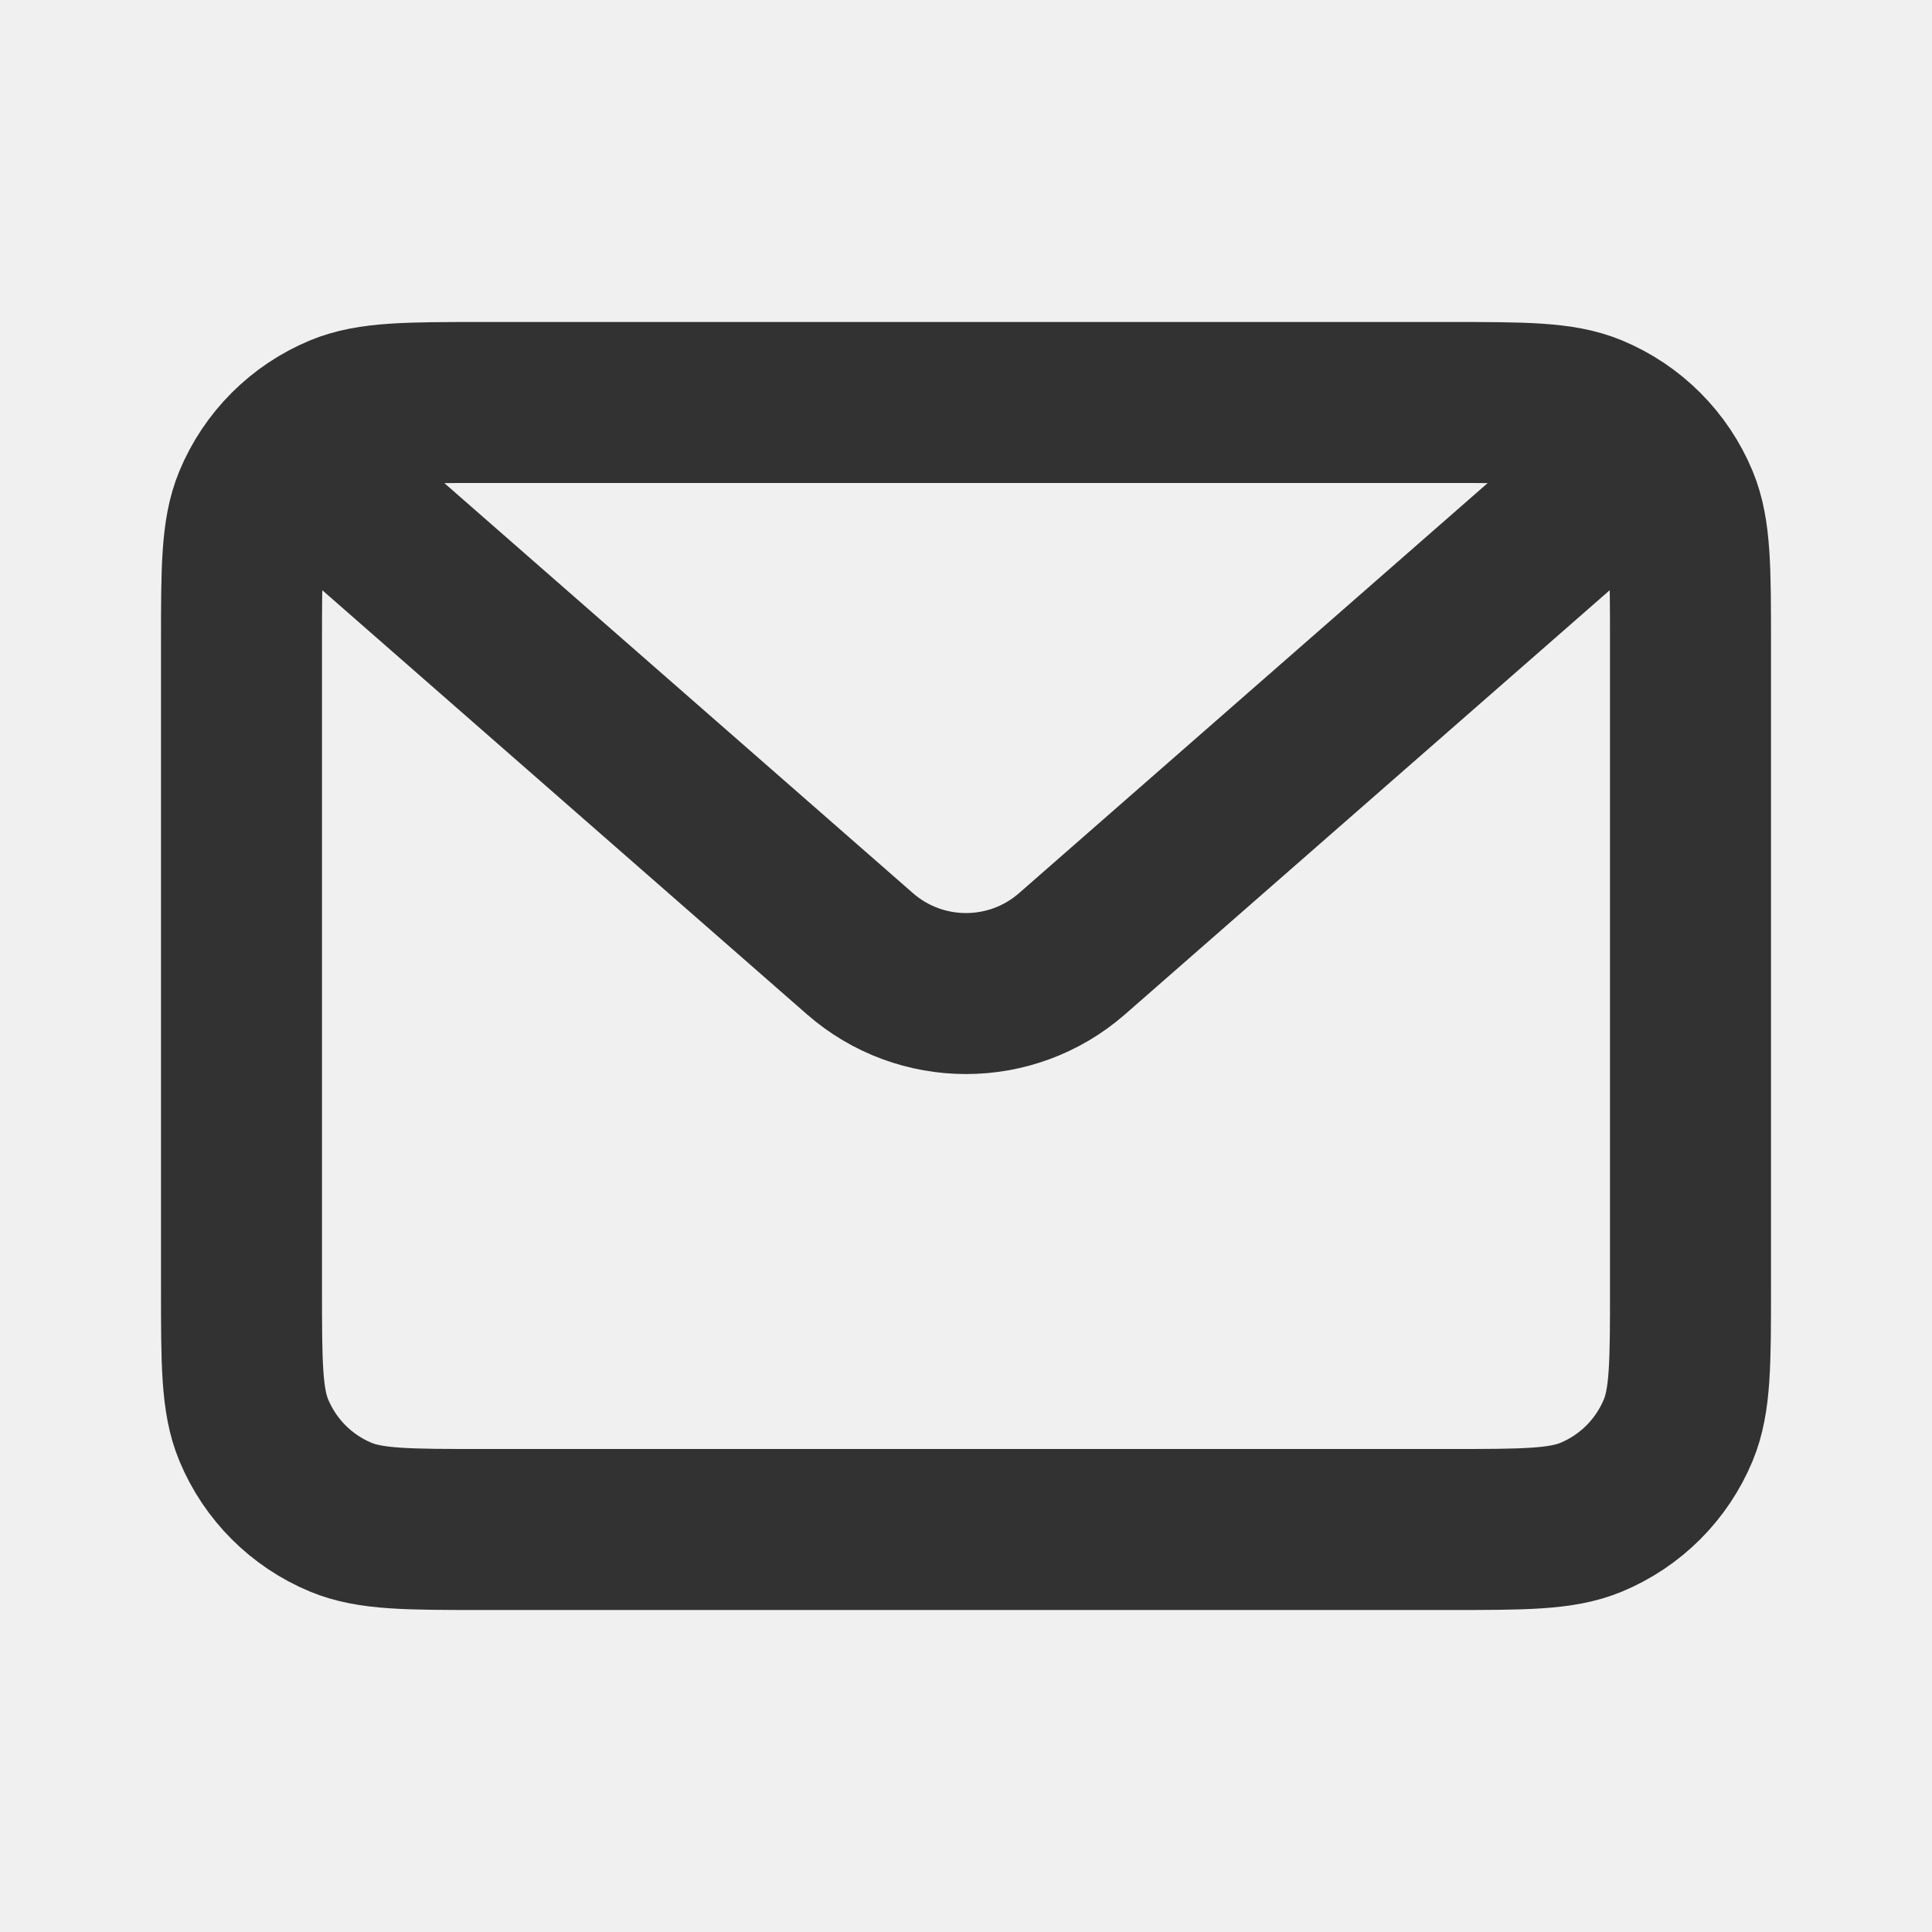
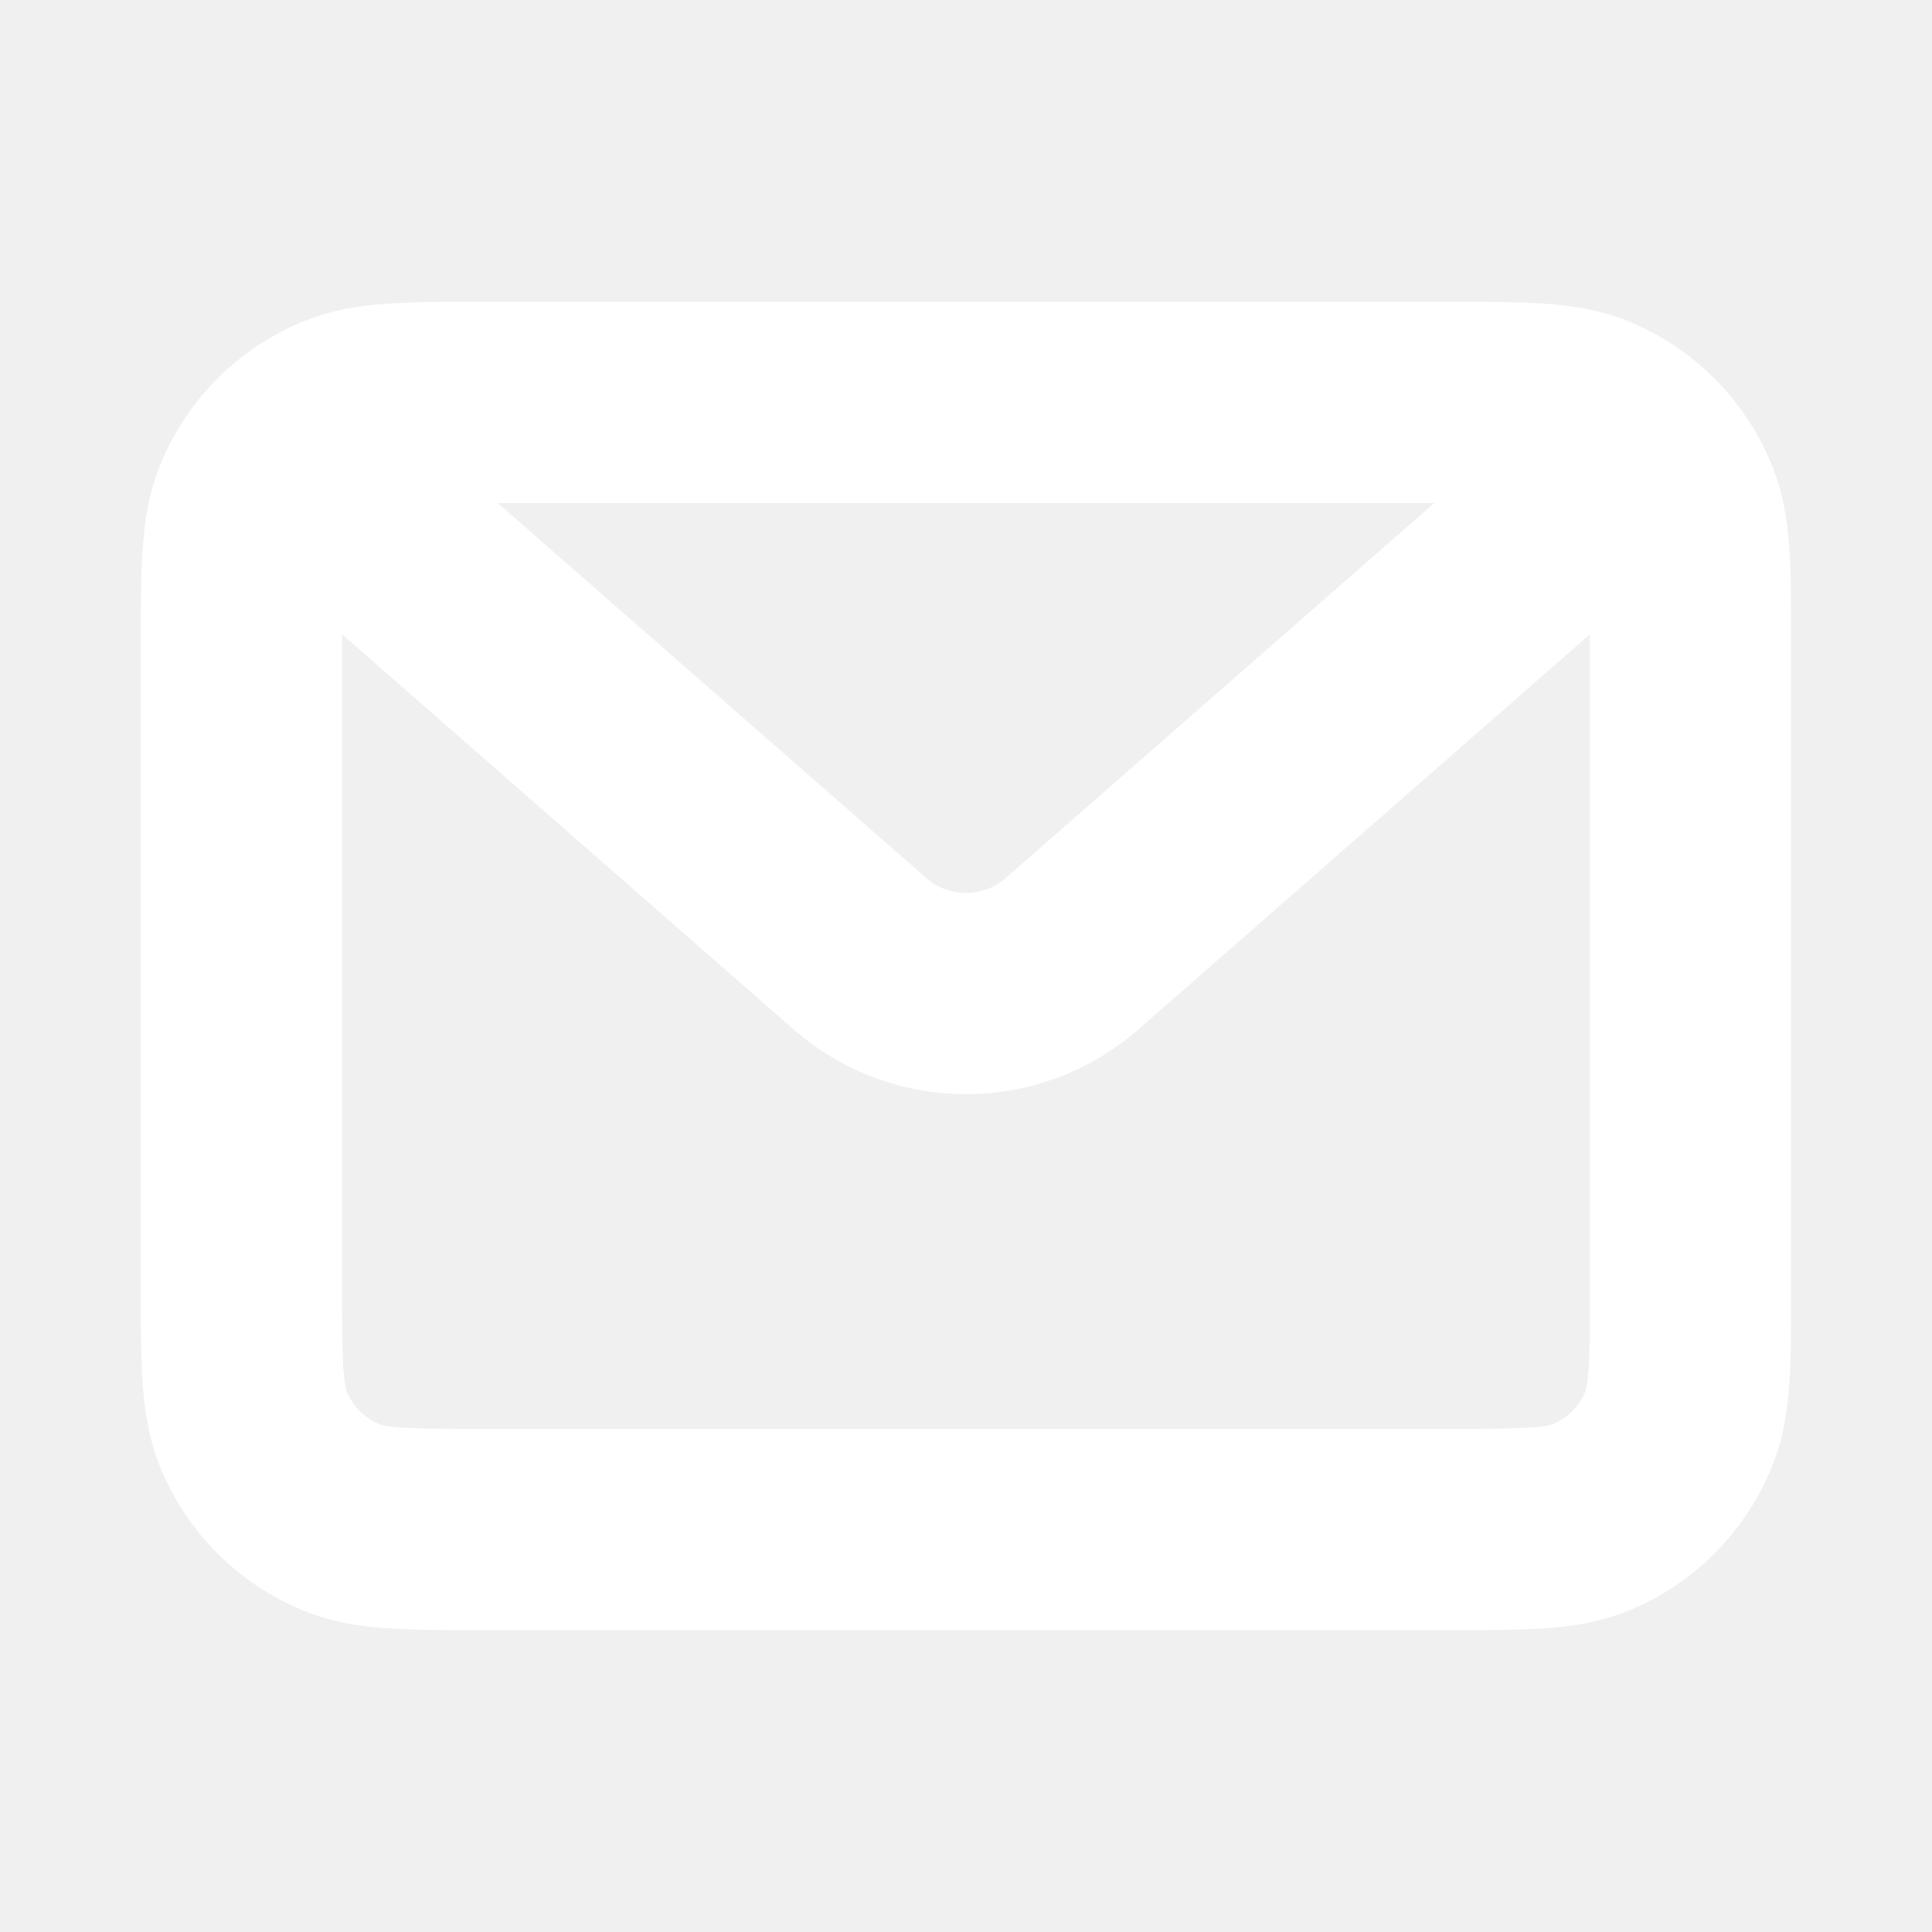
- <svg xmlns="http://www.w3.org/2000/svg" width="800px" height="800px" viewBox="0 0 24 24" fill="none">
-   <path d="M3 8C3 7.068 3 6.602 3.152 6.235C3.355 5.745 3.745 5.355 4.235 5.152C4.602 5 5.068 5 6 5V5H18V5C18.932 5 19.398 5 19.765 5.152C20.255 5.355 20.645 5.745 20.848 6.235C21 6.602 21 7.068 21 8V16C21 16.932 21 17.398 20.848 17.765C20.645 18.255 20.255 18.645 19.765 18.848C19.398 19 18.932 19 18 19V19H6V19C5.068 19 4.602 19 4.235 18.848C3.745 18.645 3.355 18.255 3.152 17.765C3 17.398 3 16.932 3 16V8Z" stroke="#323232" stroke-width="2" stroke-linejoin="round" />
-   <path d="M4 6L10.683 11.848C11.437 12.507 12.563 12.507 13.317 11.848L20 6" stroke="#323232" stroke-width="2" stroke-linecap="round" stroke-linejoin="round" />
+ <svg xmlns="http://www.w3.org/2000/svg" viewBox="0 0 24 24" fill="none">
+   <path d="M3 8C3 7.068 3 6.602 3.152 6.235C3.355 5.745 3.745 5.355 4.235 5.152C4.602 5 5.068 5 6 5V5H18V5C18.932 5 19.398 5 19.765 5.152C20.255 5.355 20.645 5.745 20.848 6.235C21 6.602 21 7.068 21 8V16C21 16.932 21 17.398 20.848 17.765C20.645 18.255 20.255 18.645 19.765 18.848C19.398 19 18.932 19 18 19V19H6V19C5.068 19 4.602 19 4.235 18.848C3.745 18.645 3.355 18.255 3.152 17.765C3 17.398 3 16.932 3 16V8Z" stroke="#FFF" stroke-width="2.5" stroke-linejoin="round" />
+   <path d="M4 6L10.683 11.848C11.437 12.507 12.563 12.507 13.317 11.848L20 6" stroke="#FFF" stroke-width="2.5" stroke-linecap="round" stroke-linejoin="round" />
</svg>
